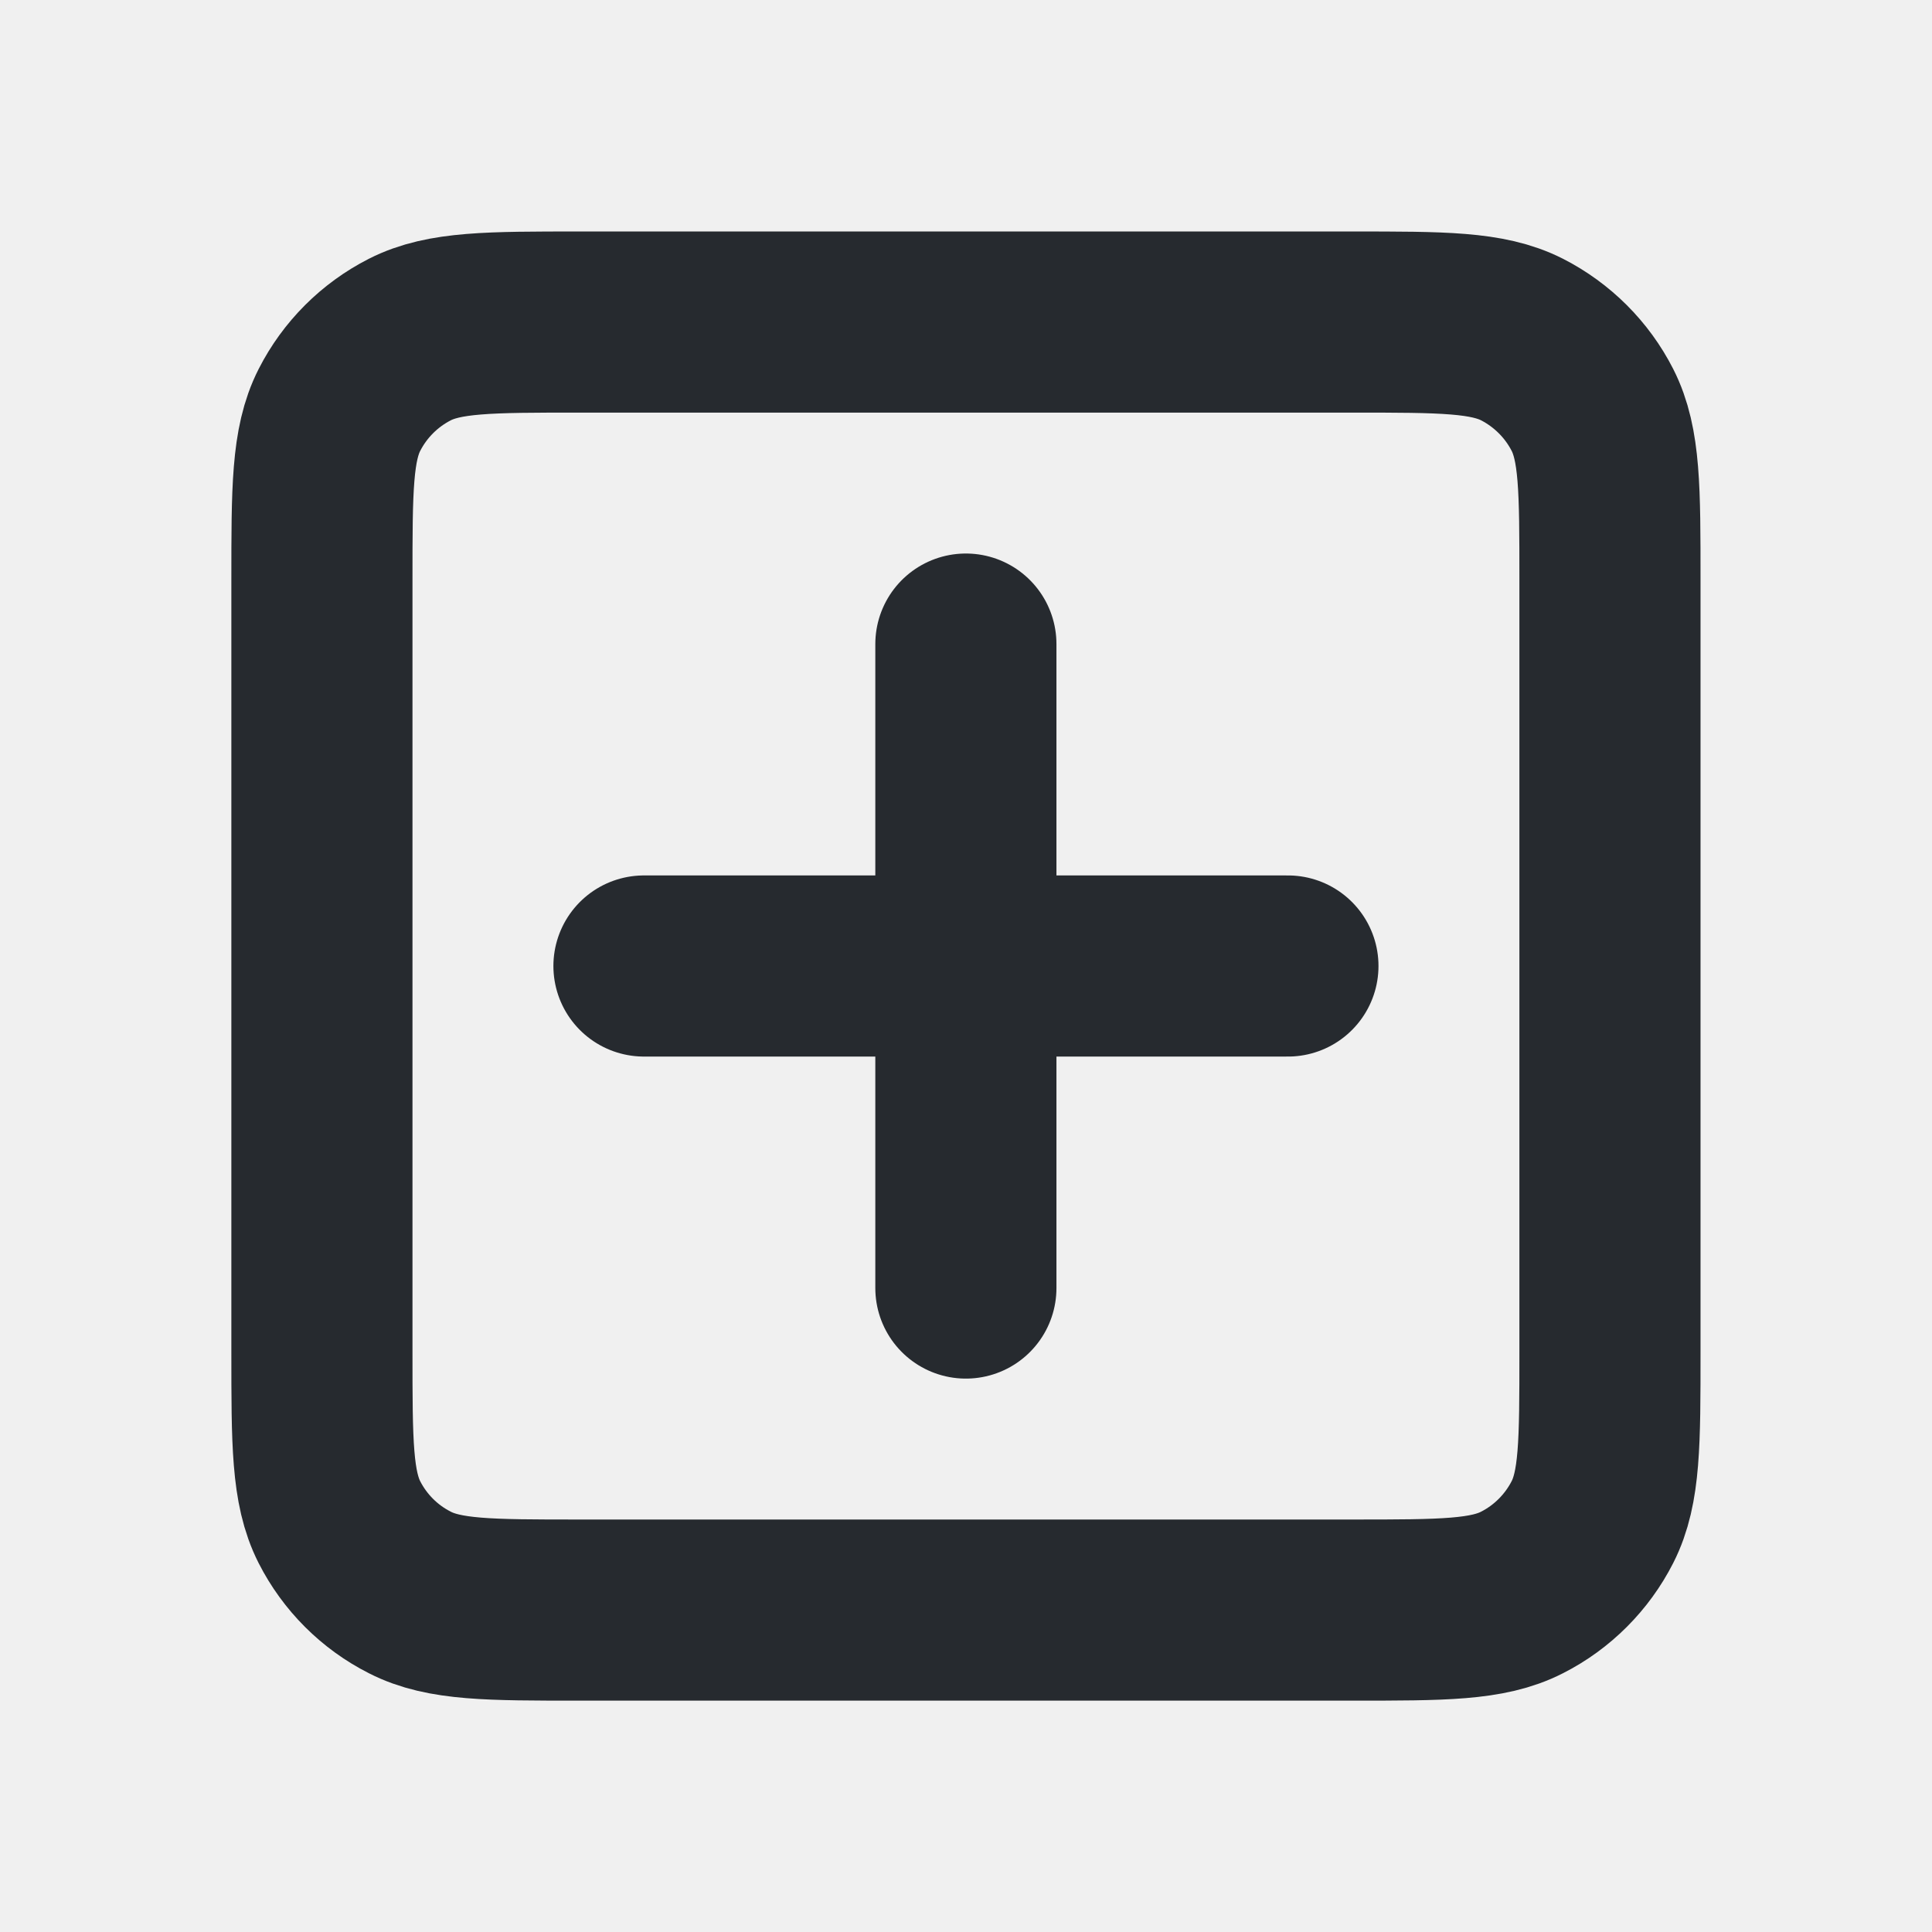
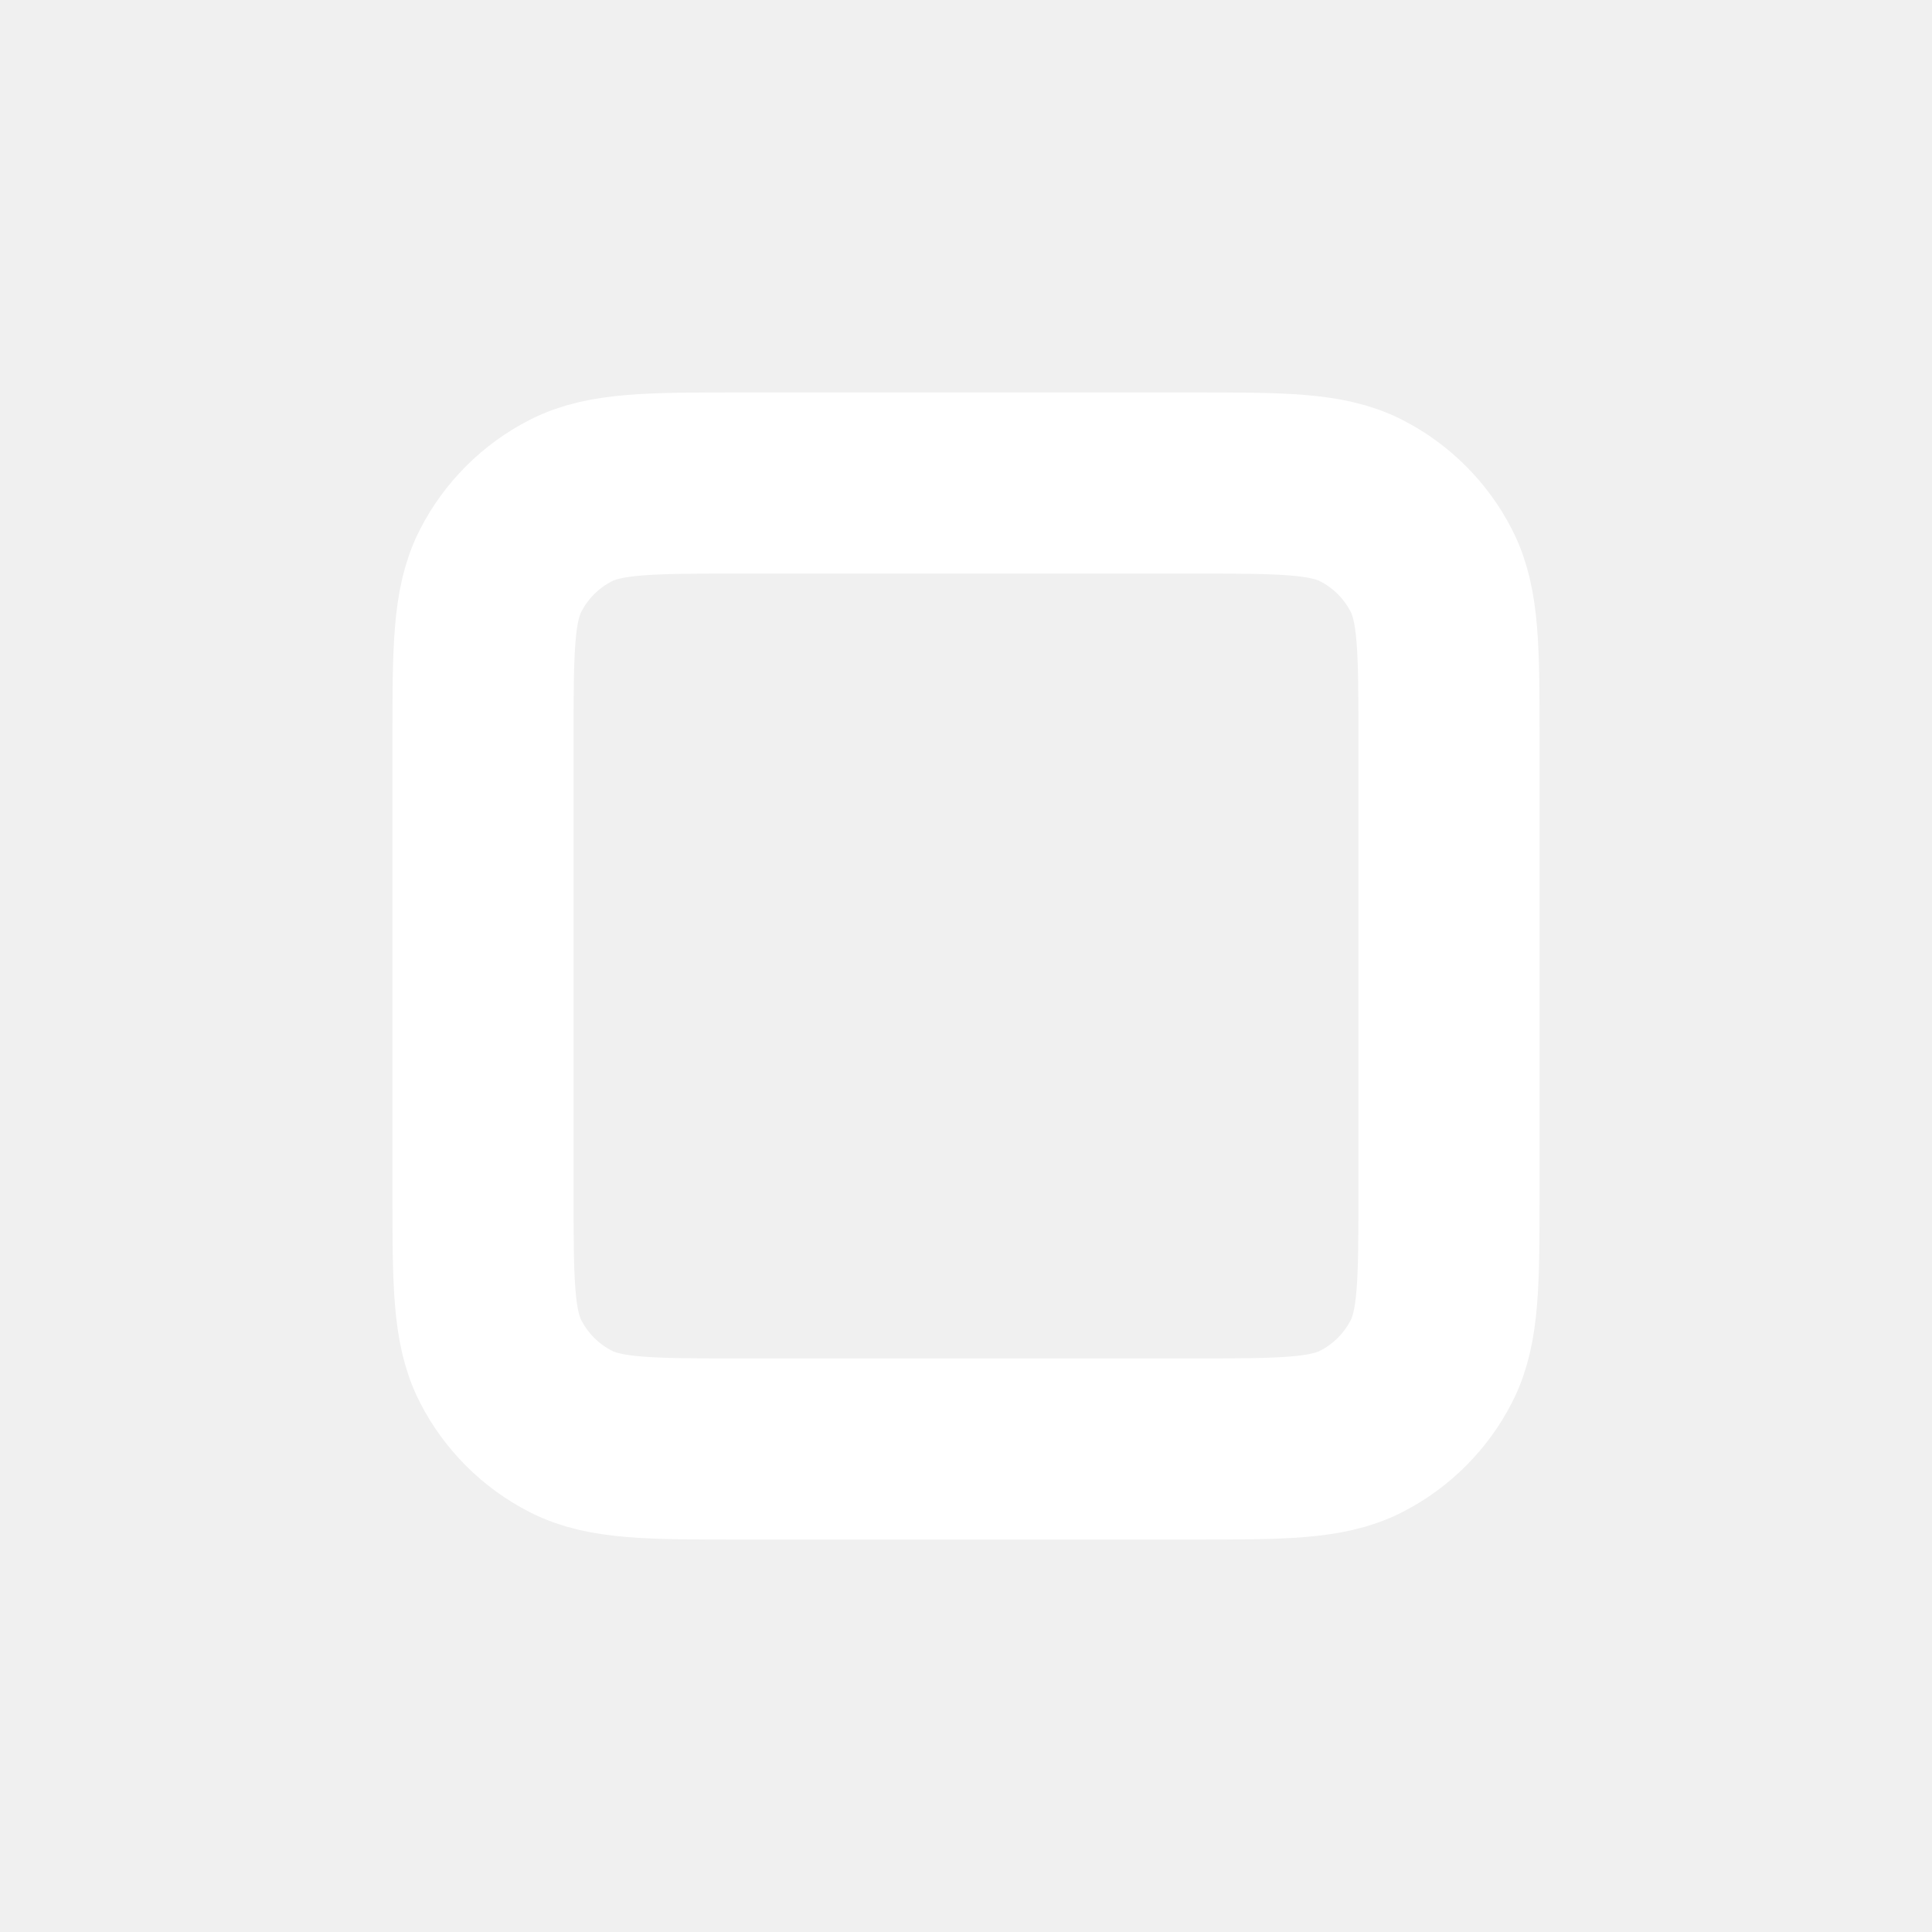
<svg xmlns="http://www.w3.org/2000/svg" width="16" height="16" viewBox="0 0 16 16" fill="none">
-   <path d="M5.333 8H7.999M7.999 8H10.666M7.999 8V10.667M7.999 8V5.334M2.666 11.2V4.8C2.666 4.054 2.666 3.68 2.811 3.395C2.939 3.144 3.143 2.94 3.394 2.812C3.679 2.667 4.053 2.667 4.799 2.667H11.2C11.946 2.667 12.319 2.667 12.605 2.812C12.855 2.94 13.06 3.144 13.188 3.395C13.333 3.68 13.333 4.053 13.333 4.8V11.2C13.333 11.947 13.333 12.32 13.188 12.605C13.06 12.856 12.855 13.061 12.605 13.188C12.32 13.334 11.947 13.334 11.202 13.334H4.797C4.052 13.334 3.679 13.334 3.394 13.188C3.143 13.061 2.939 12.857 2.811 12.606C2.666 12.32 2.666 11.947 2.666 11.2Z" stroke="#262A2F" stroke-width="1.5" stroke-linecap="round" stroke-linejoin="round" />
+   <path d="M4 6.133V9.867C4 10.614 4 10.987 4.145 11.272C4.273 11.523 4.477 11.727 4.728 11.855C5.013 12 5.386 12 6.131 12H9.869C10.614 12 10.987 12 11.272 11.855C11.523 11.727 11.727 11.523 11.855 11.272C12 10.987 12 10.614 12 9.869V6.131C12 5.386 12 5.013 11.855 4.728C11.727 4.477 11.523 4.273 11.272 4.145C10.986 4 10.614 4 9.867 4H6.133C5.387 4 5.013 4 4.728 4.145C4.477 4.273 4.273 4.477 4.145 4.728C4 5.013 4 5.387 4 6.133Z" stroke="white" stroke-width="1.5" stroke-linecap="round" stroke-linejoin="round" />
</svg>
